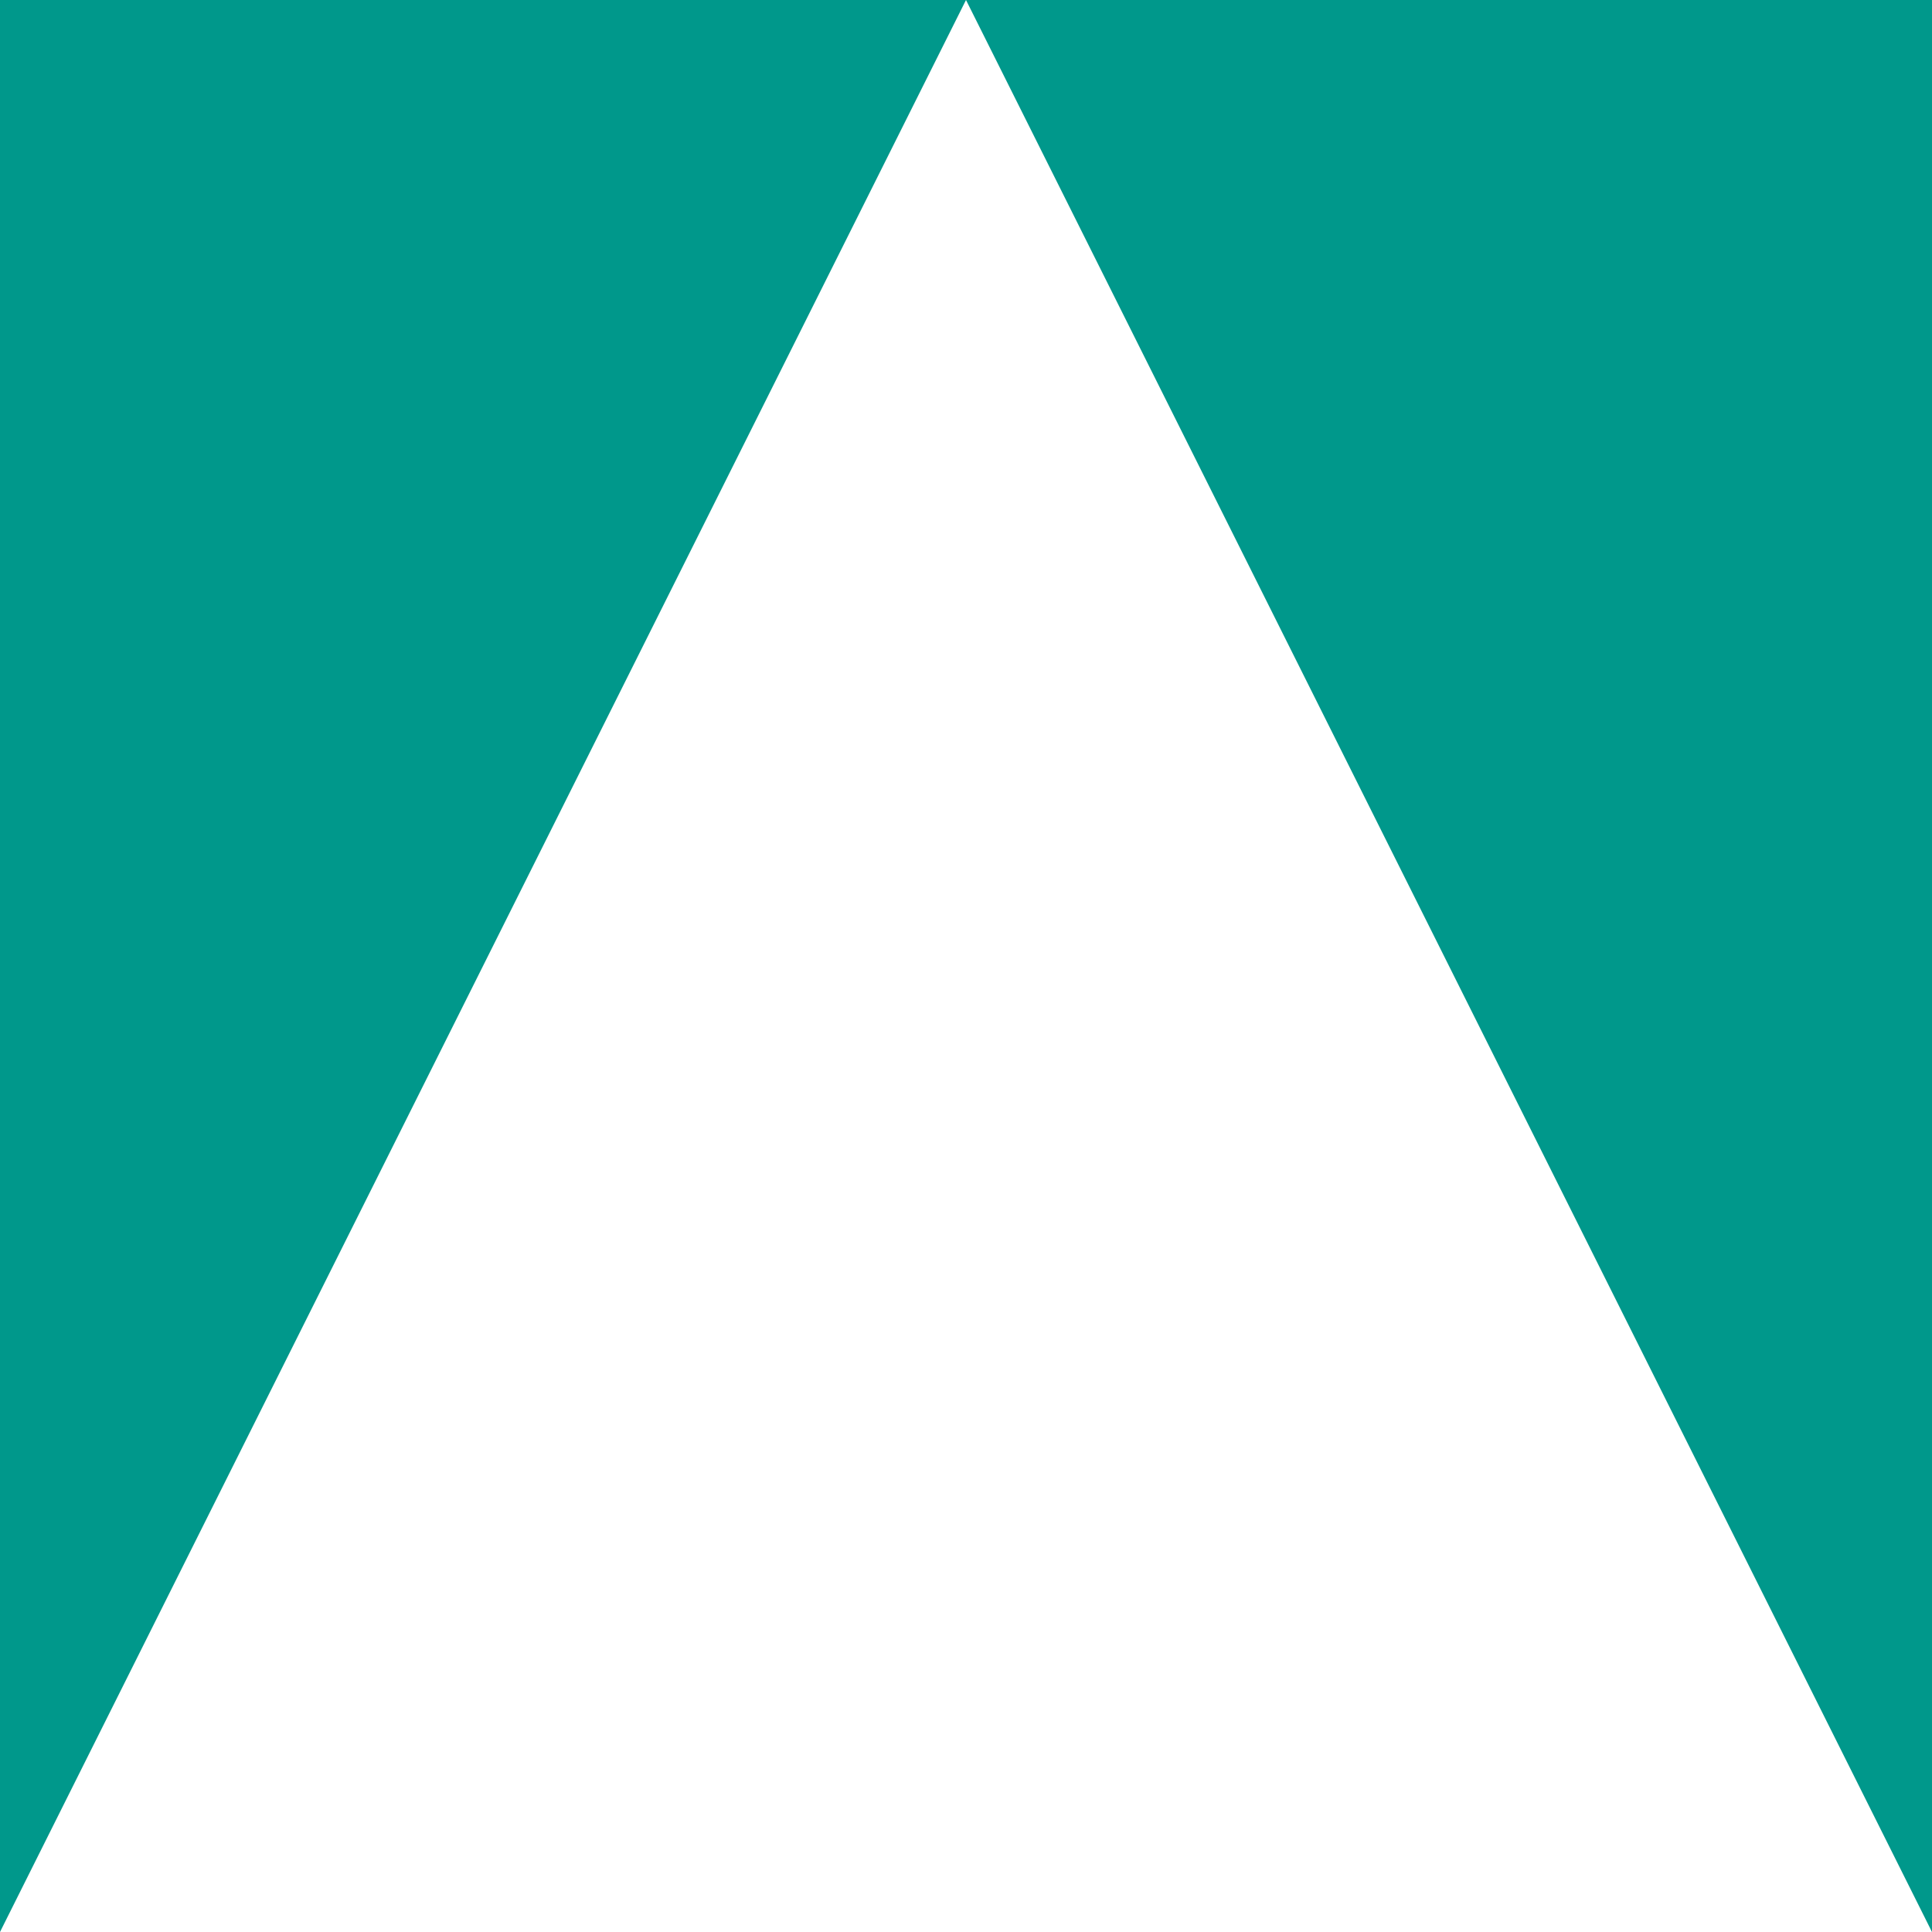
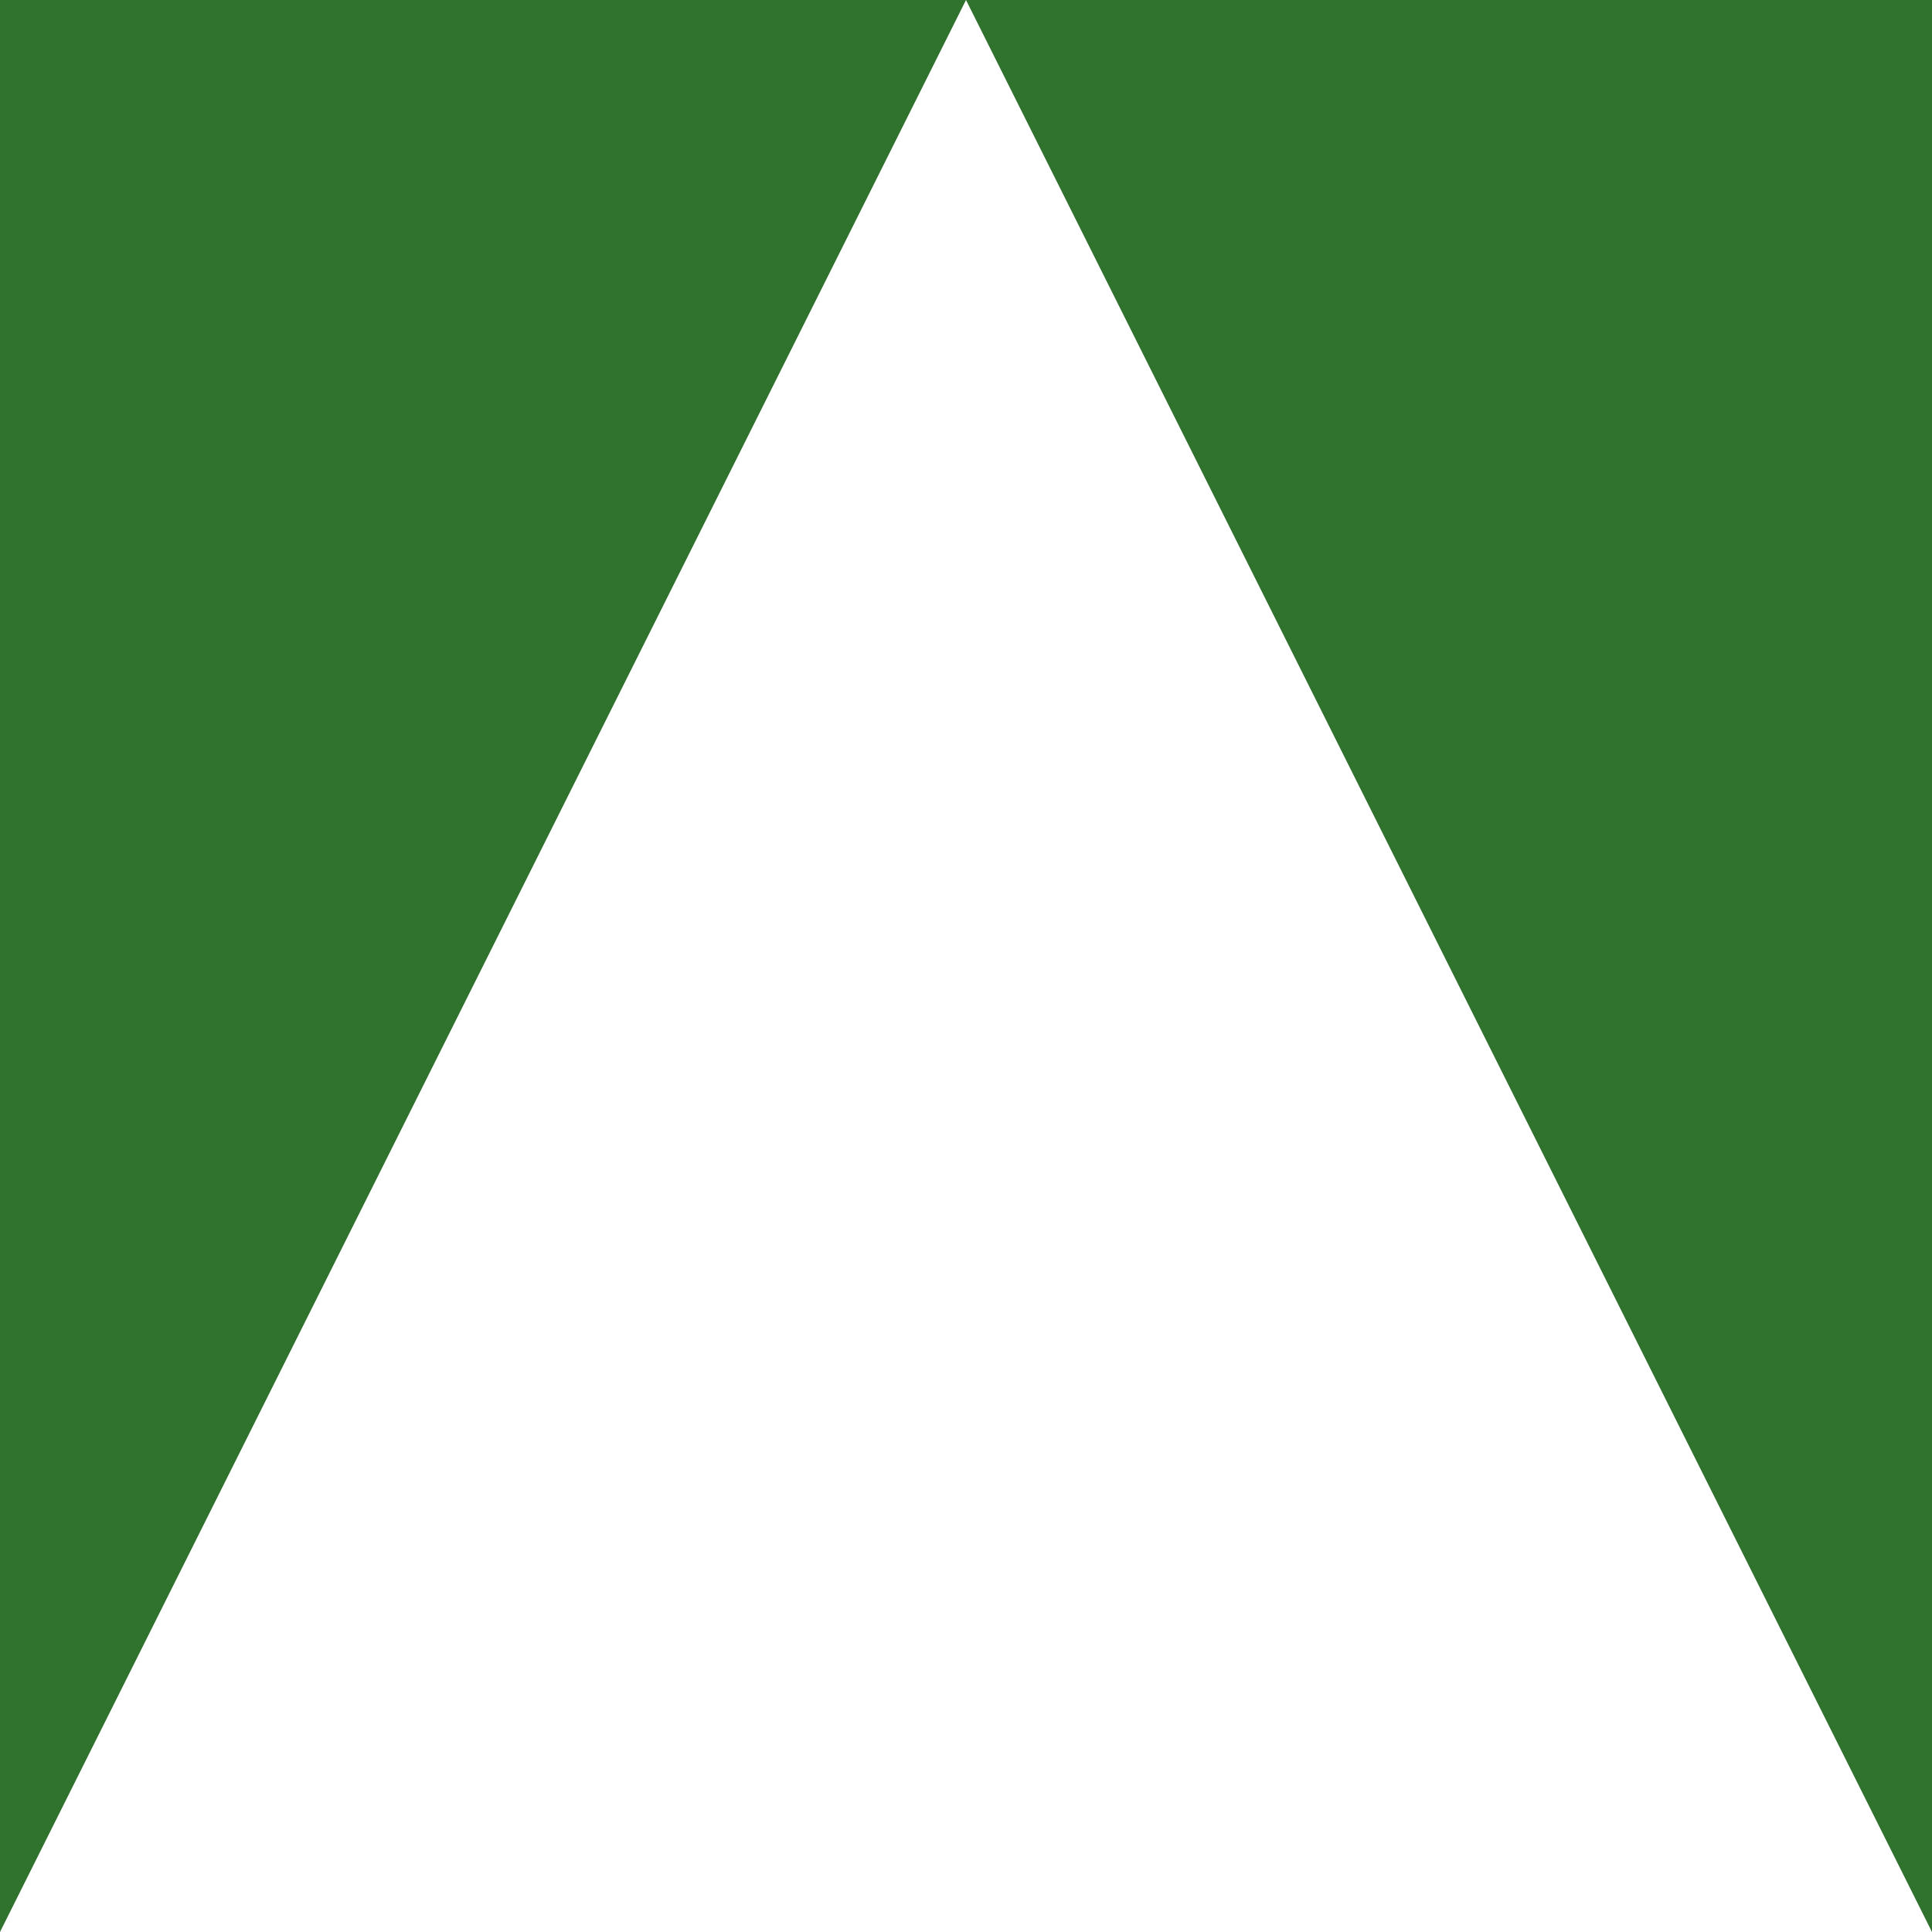
<svg xmlns="http://www.w3.org/2000/svg" version="1.1" class="point-background" width="100" height="100">
-   <path d="M 0,0 0,100 50,0 z" fill="#00988b" />
-   <path d="M 50,0 100,0 100,100 z" fill="#00988b" />
+   <path d="M 0,0 0,100 50,0 z" fill="#2f732f" />
+   <path d="M 50,0 100,0 100,100 z" fill="#2f732f" />
</svg>
